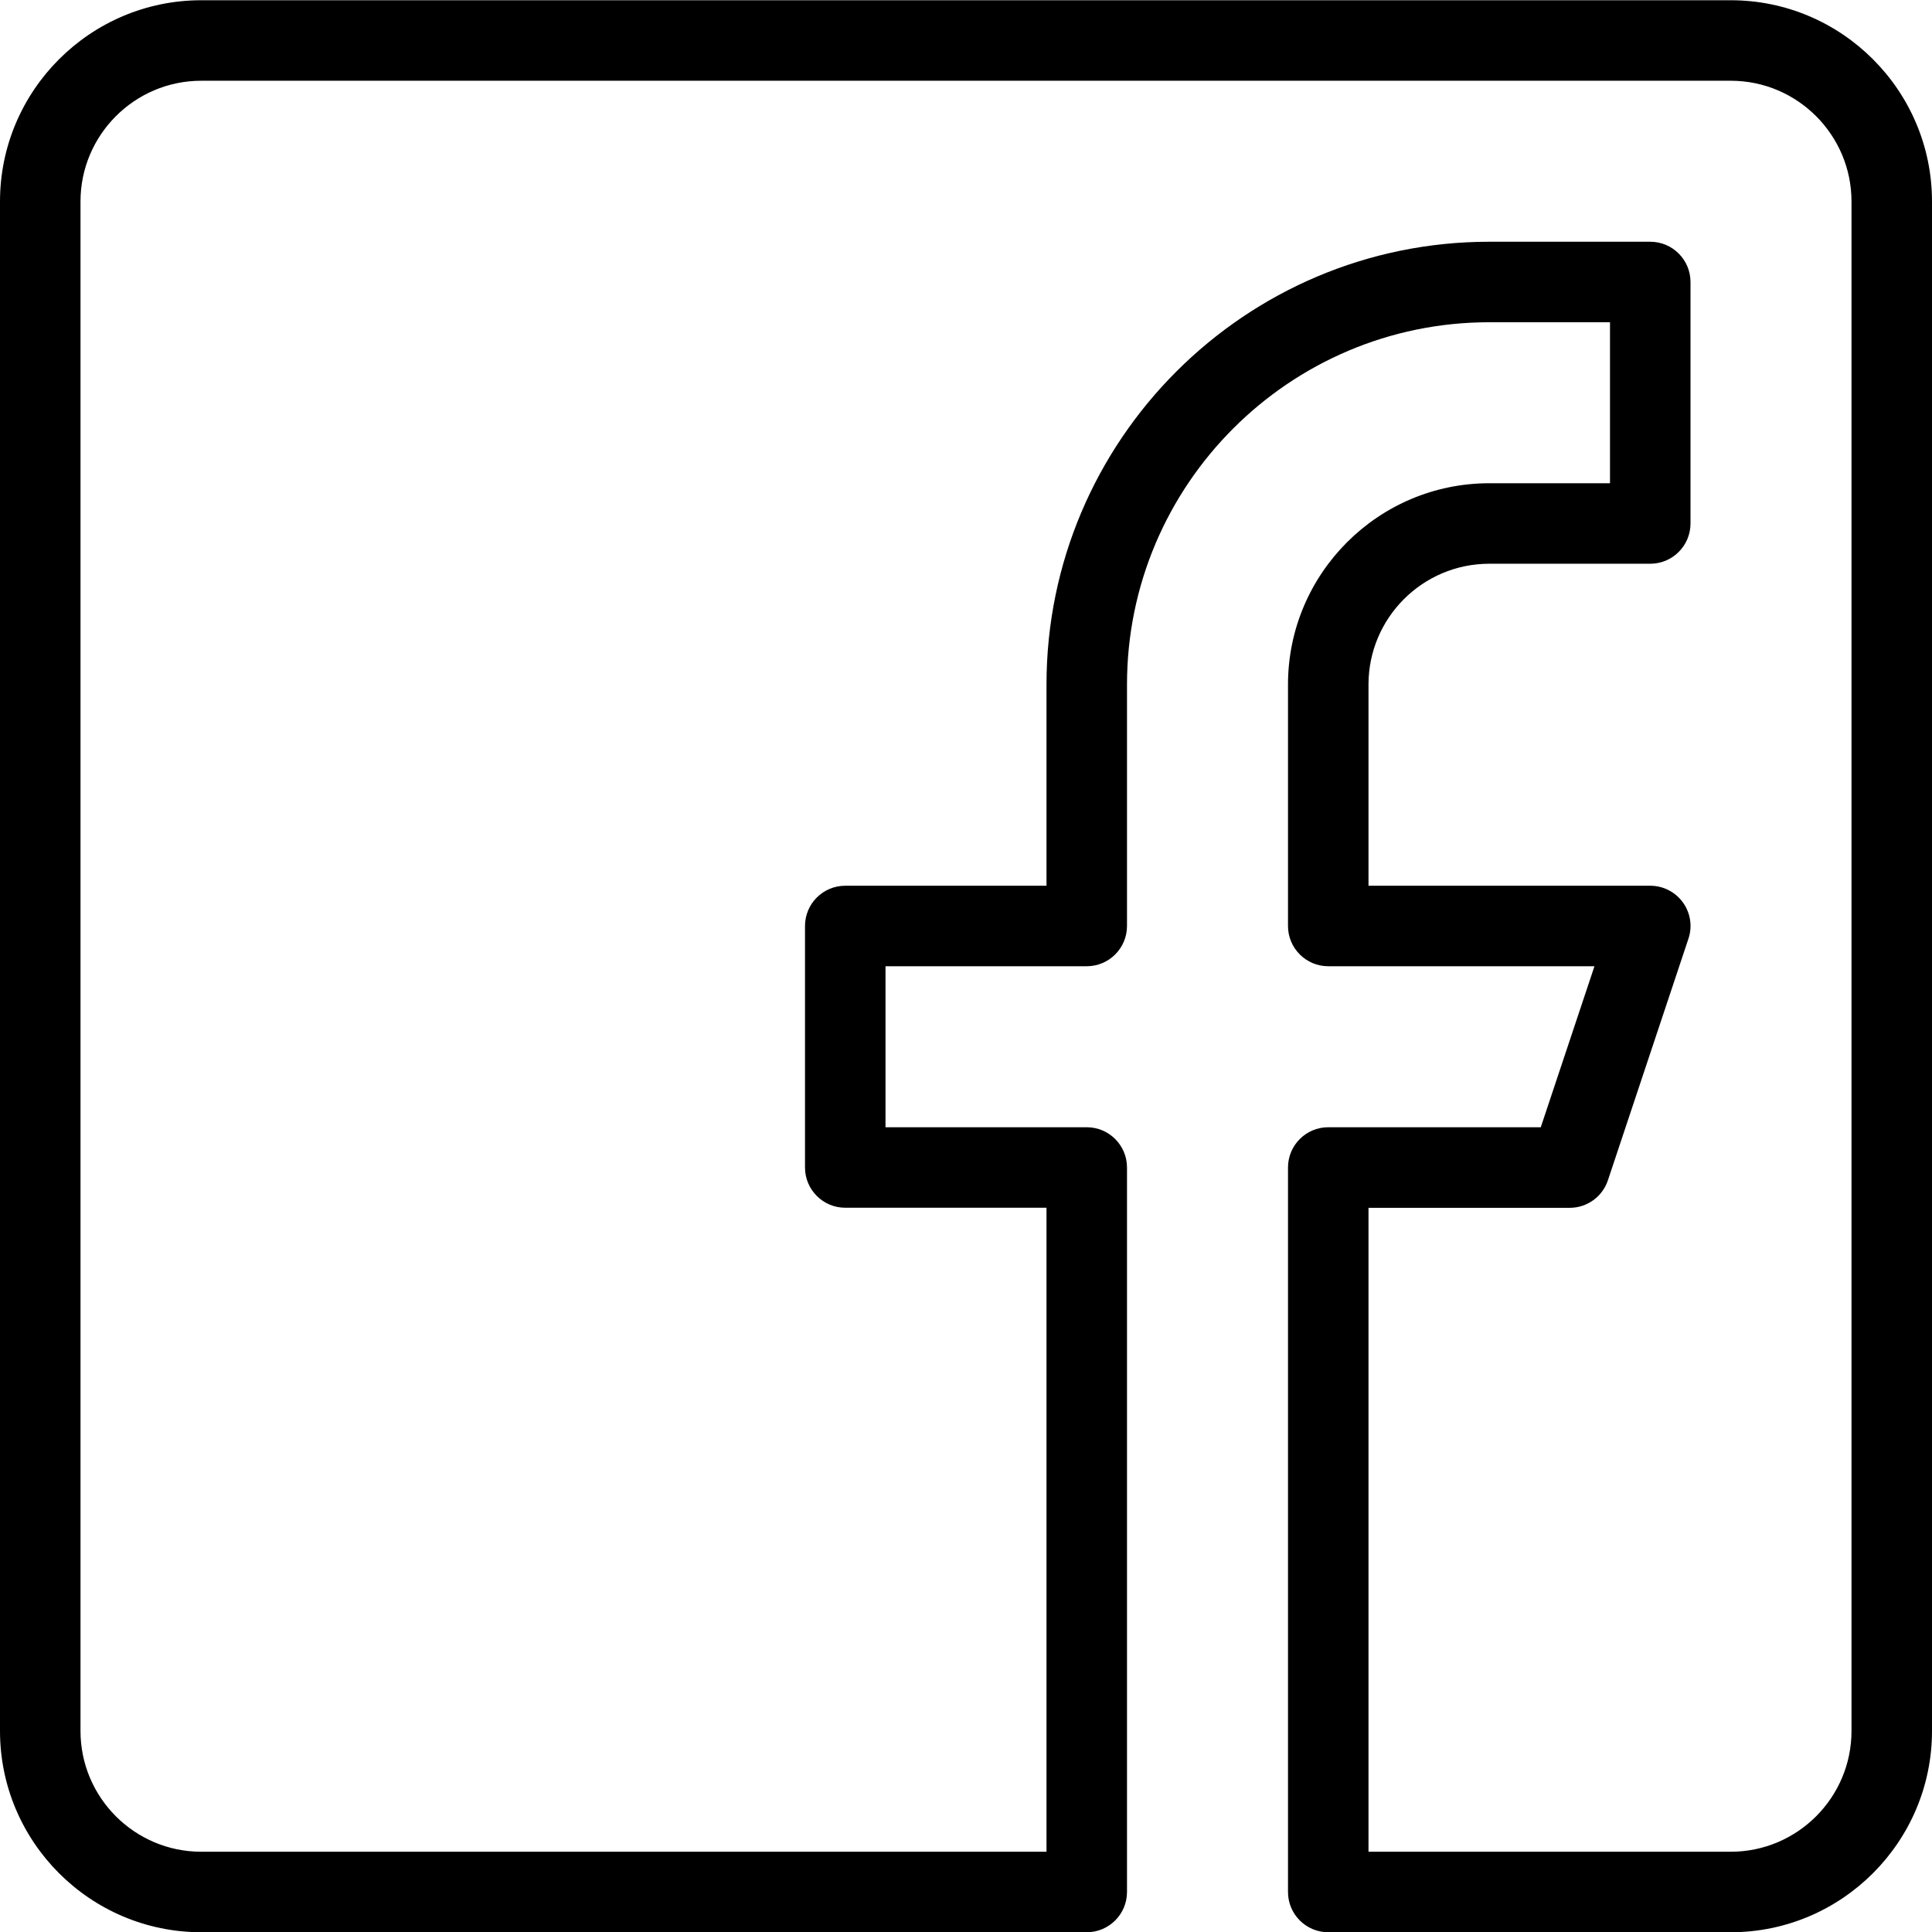
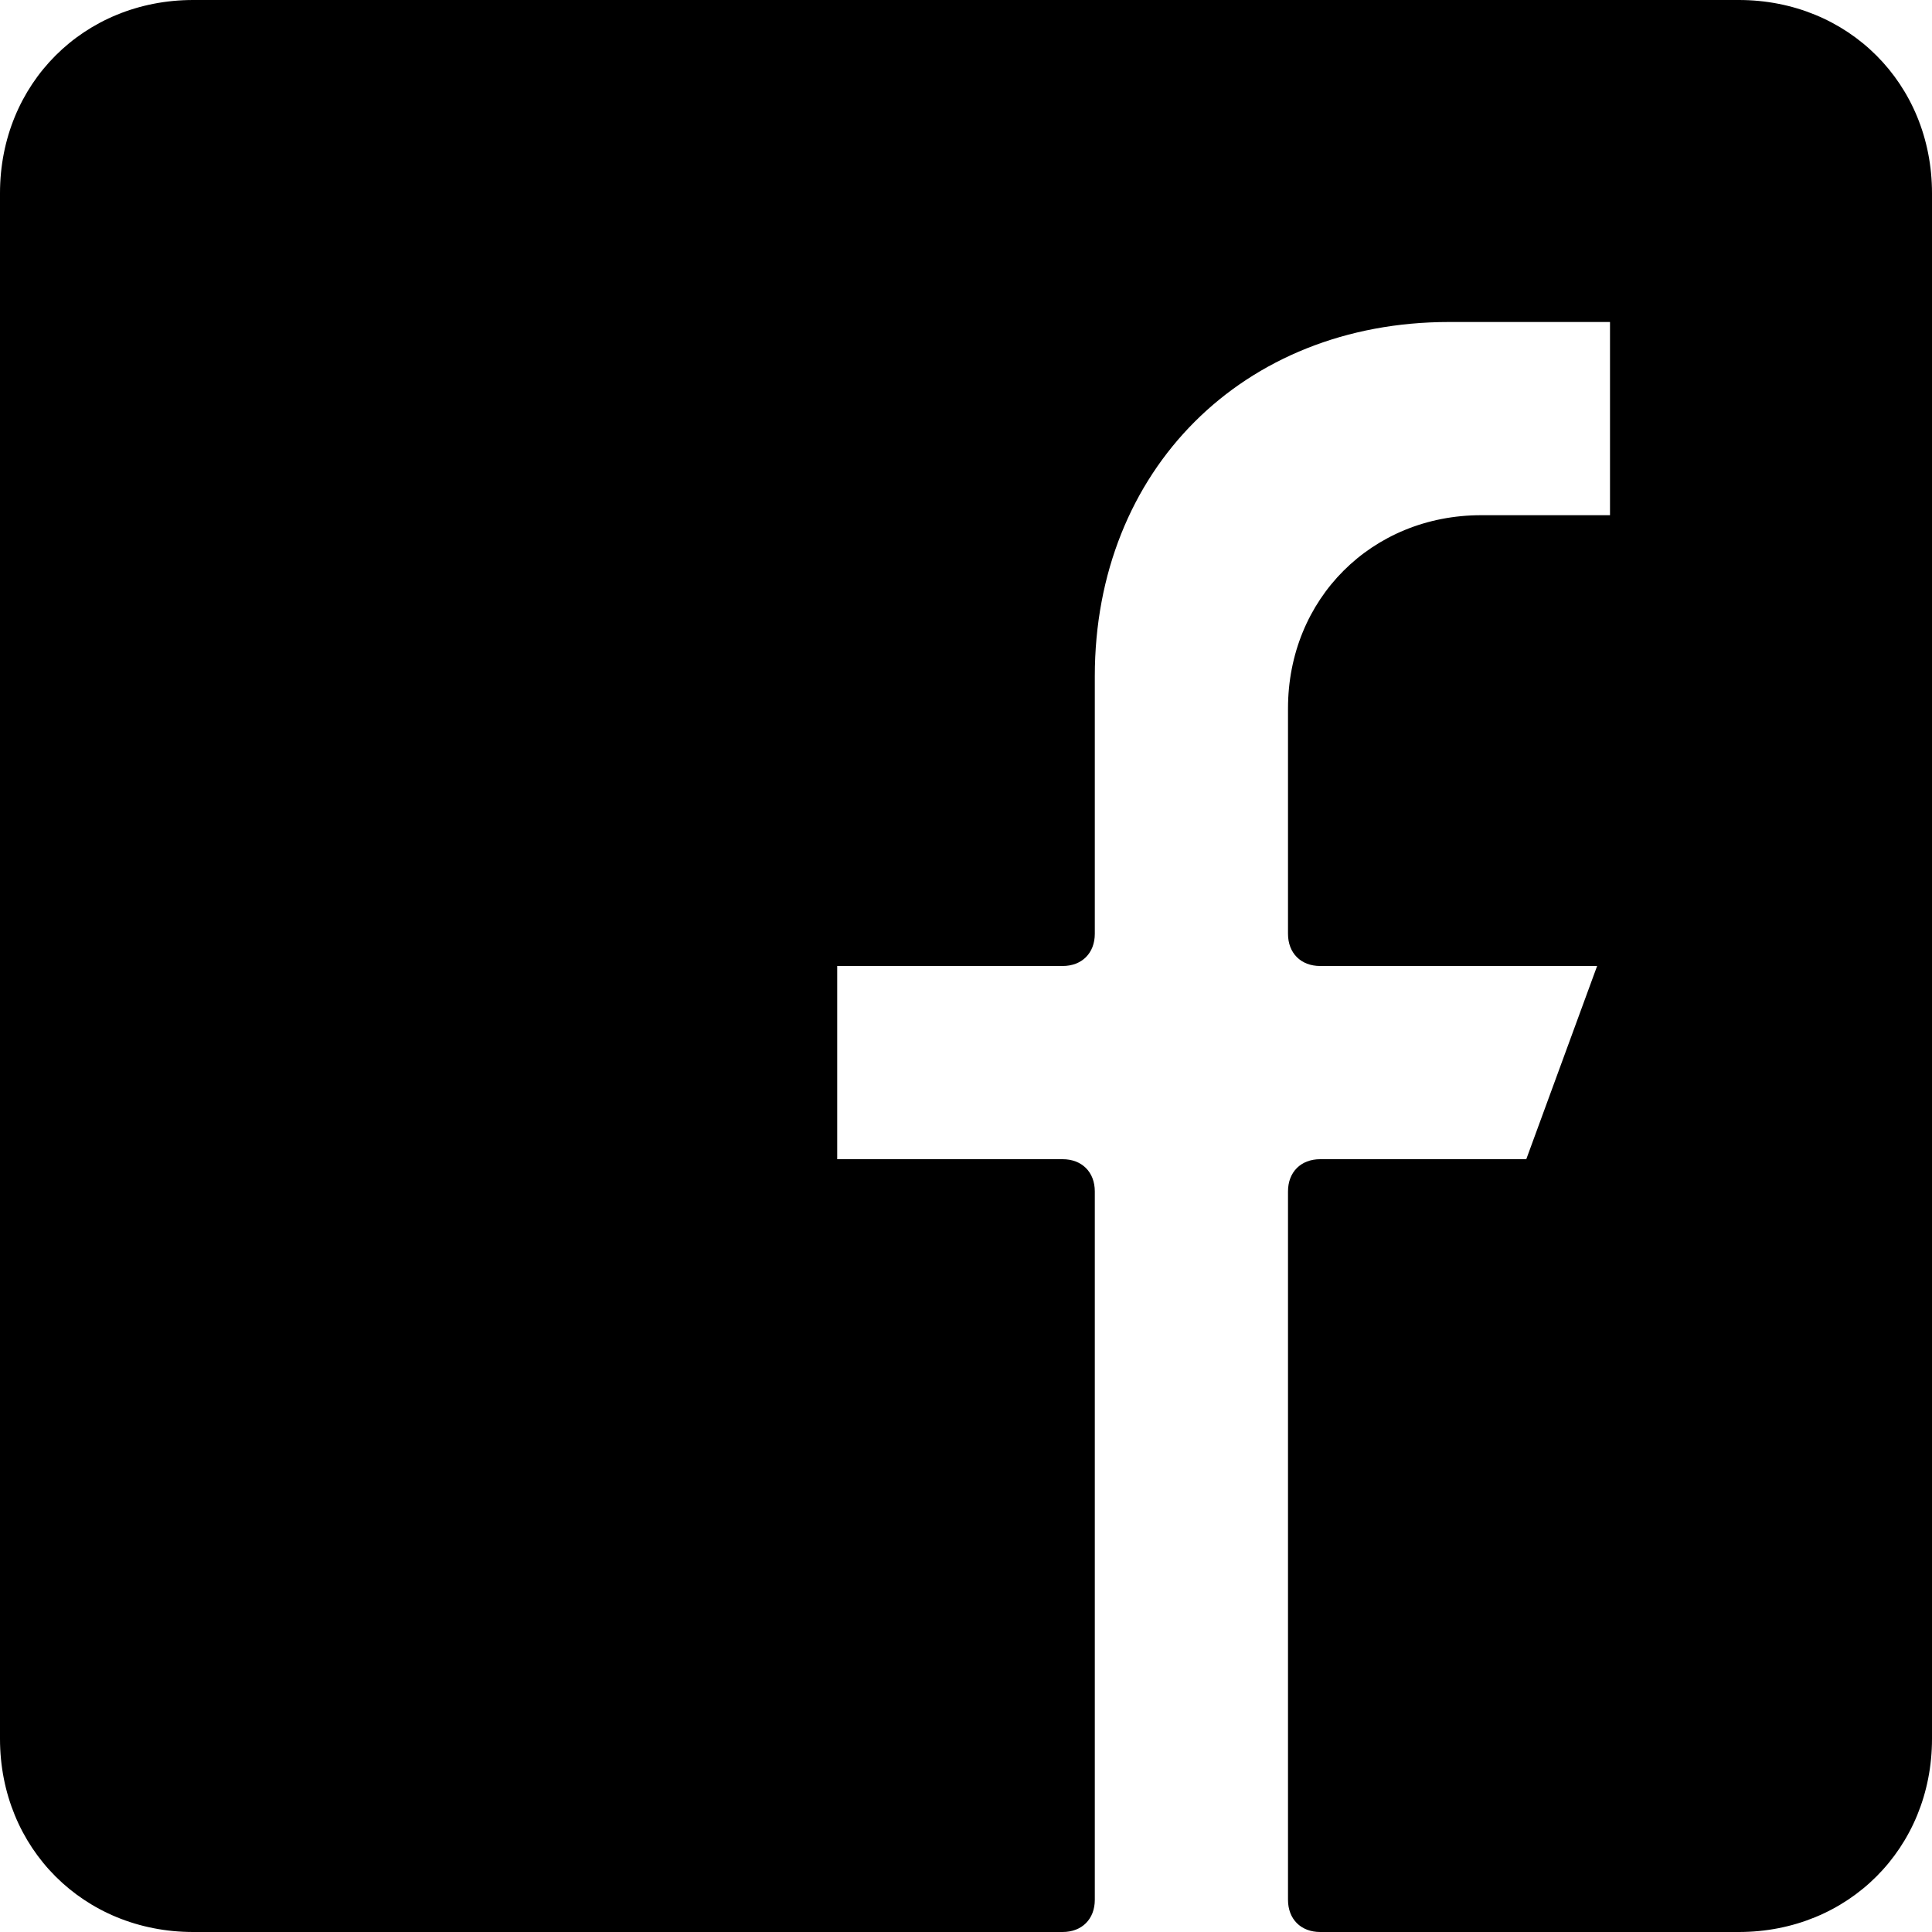
- <svg xmlns="http://www.w3.org/2000/svg" version="1.1" id="Layer_1" x="0px" y="0px" viewBox="0 0 24 24" style="enable-background:new 0 0 24 24;" xml:space="preserve">
-   <g>
-     <path d="M21.5,24.003h-5c-0.276,0-0.5-0.224-0.5-0.5v-9c0-0.276,0.224-0.5,0.5-0.5h2.64l0.667-2H16.5c-0.276,0-0.5-0.224-0.5-0.5   v-3c0-1.378,1.122-2.5,2.5-2.5H20v-2h-1.5c-2.481,0-4.5,2.019-4.5,4.5v3c0,0.276-0.224,0.5-0.5,0.5H11v2h2.5   c0.276,0,0.5,0.224,0.5,0.5v9c0,0.276-0.224,0.5-0.5,0.5h-11c-1.378,0-2.5-1.122-2.5-2.5v-19c0-1.378,1.122-2.5,2.5-2.5h19   c1.378,0,2.5,1.122,2.5,2.5v19C24,22.881,22.878,24.003,21.5,24.003z M17,23.003h4.5c0.827,0,1.5-0.673,1.5-1.5v-19   c0-0.827-0.673-1.5-1.5-1.5h-19c-0.827,0-1.5,0.673-1.5,1.5v19c0,0.827,0.673,1.5,1.5,1.5H13v-8h-2.5c-0.276,0-0.5-0.224-0.5-0.5   v-3c0-0.276,0.224-0.5,0.5-0.5H13v-2.5c0-3.033,2.467-5.5,5.5-5.5h2c0.276,0,0.5,0.224,0.5,0.5v3c0,0.276-0.224,0.5-0.5,0.5h-2   c-0.827,0-1.5,0.673-1.5,1.5v2.5h3.5c0.161,0,0.312,0.077,0.406,0.208c0.094,0.13,0.12,0.298,0.068,0.451l-1,3   c-0.068,0.204-0.259,0.342-0.474,0.342H17V23.003z" />
-   </g>
-   <g>
- </g>
-   <g>
- </g>
-   <g>
- </g>
-   <g>
- </g>
-   <g>
- </g>
-   <g>
- </g>
-   <g>
- </g>
-   <g>
- </g>
-   <g>
- </g>
-   <g>
- </g>
-   <g>
- </g>
-   <g>
- </g>
-   <g>
- </g>
-   <g>
- </g>
-   <g>
- </g>
+ <svg xmlns="http://www.w3.org/2000/svg" version="1.1" id="Layer_1" x="0px" y="0px" viewBox="0 0 30 30" style="enable-background:new 0 0 30 30;" xml:space="preserve">
+   <path d="M27,0H3C1.3,0,0,1.3,0,3v24c0,1.7,1.3,3,3,3h13.5c0.3,0,0.5-0.2,0.5-0.5v-11c0-0.3-0.2-0.5-0.5-0.5H13v-3h3.5  c0.3,0,0.5-0.2,0.5-0.5v-4C17,7.3,19.3,5,22.5,5H25v3h-2c-1.7,0-3,1.3-3,3v3.5c0,0.3,0.2,0.5,0.5,0.5h4.3l-1.1,3h-3.2  c-0.3,0-0.5,0.2-0.5,0.5v11c0,0.3,0.2,0.5,0.5,0.5H27c1.7,0,3-1.3,3-3V3C30,1.3,28.7,0,27,0z" />
</svg>
